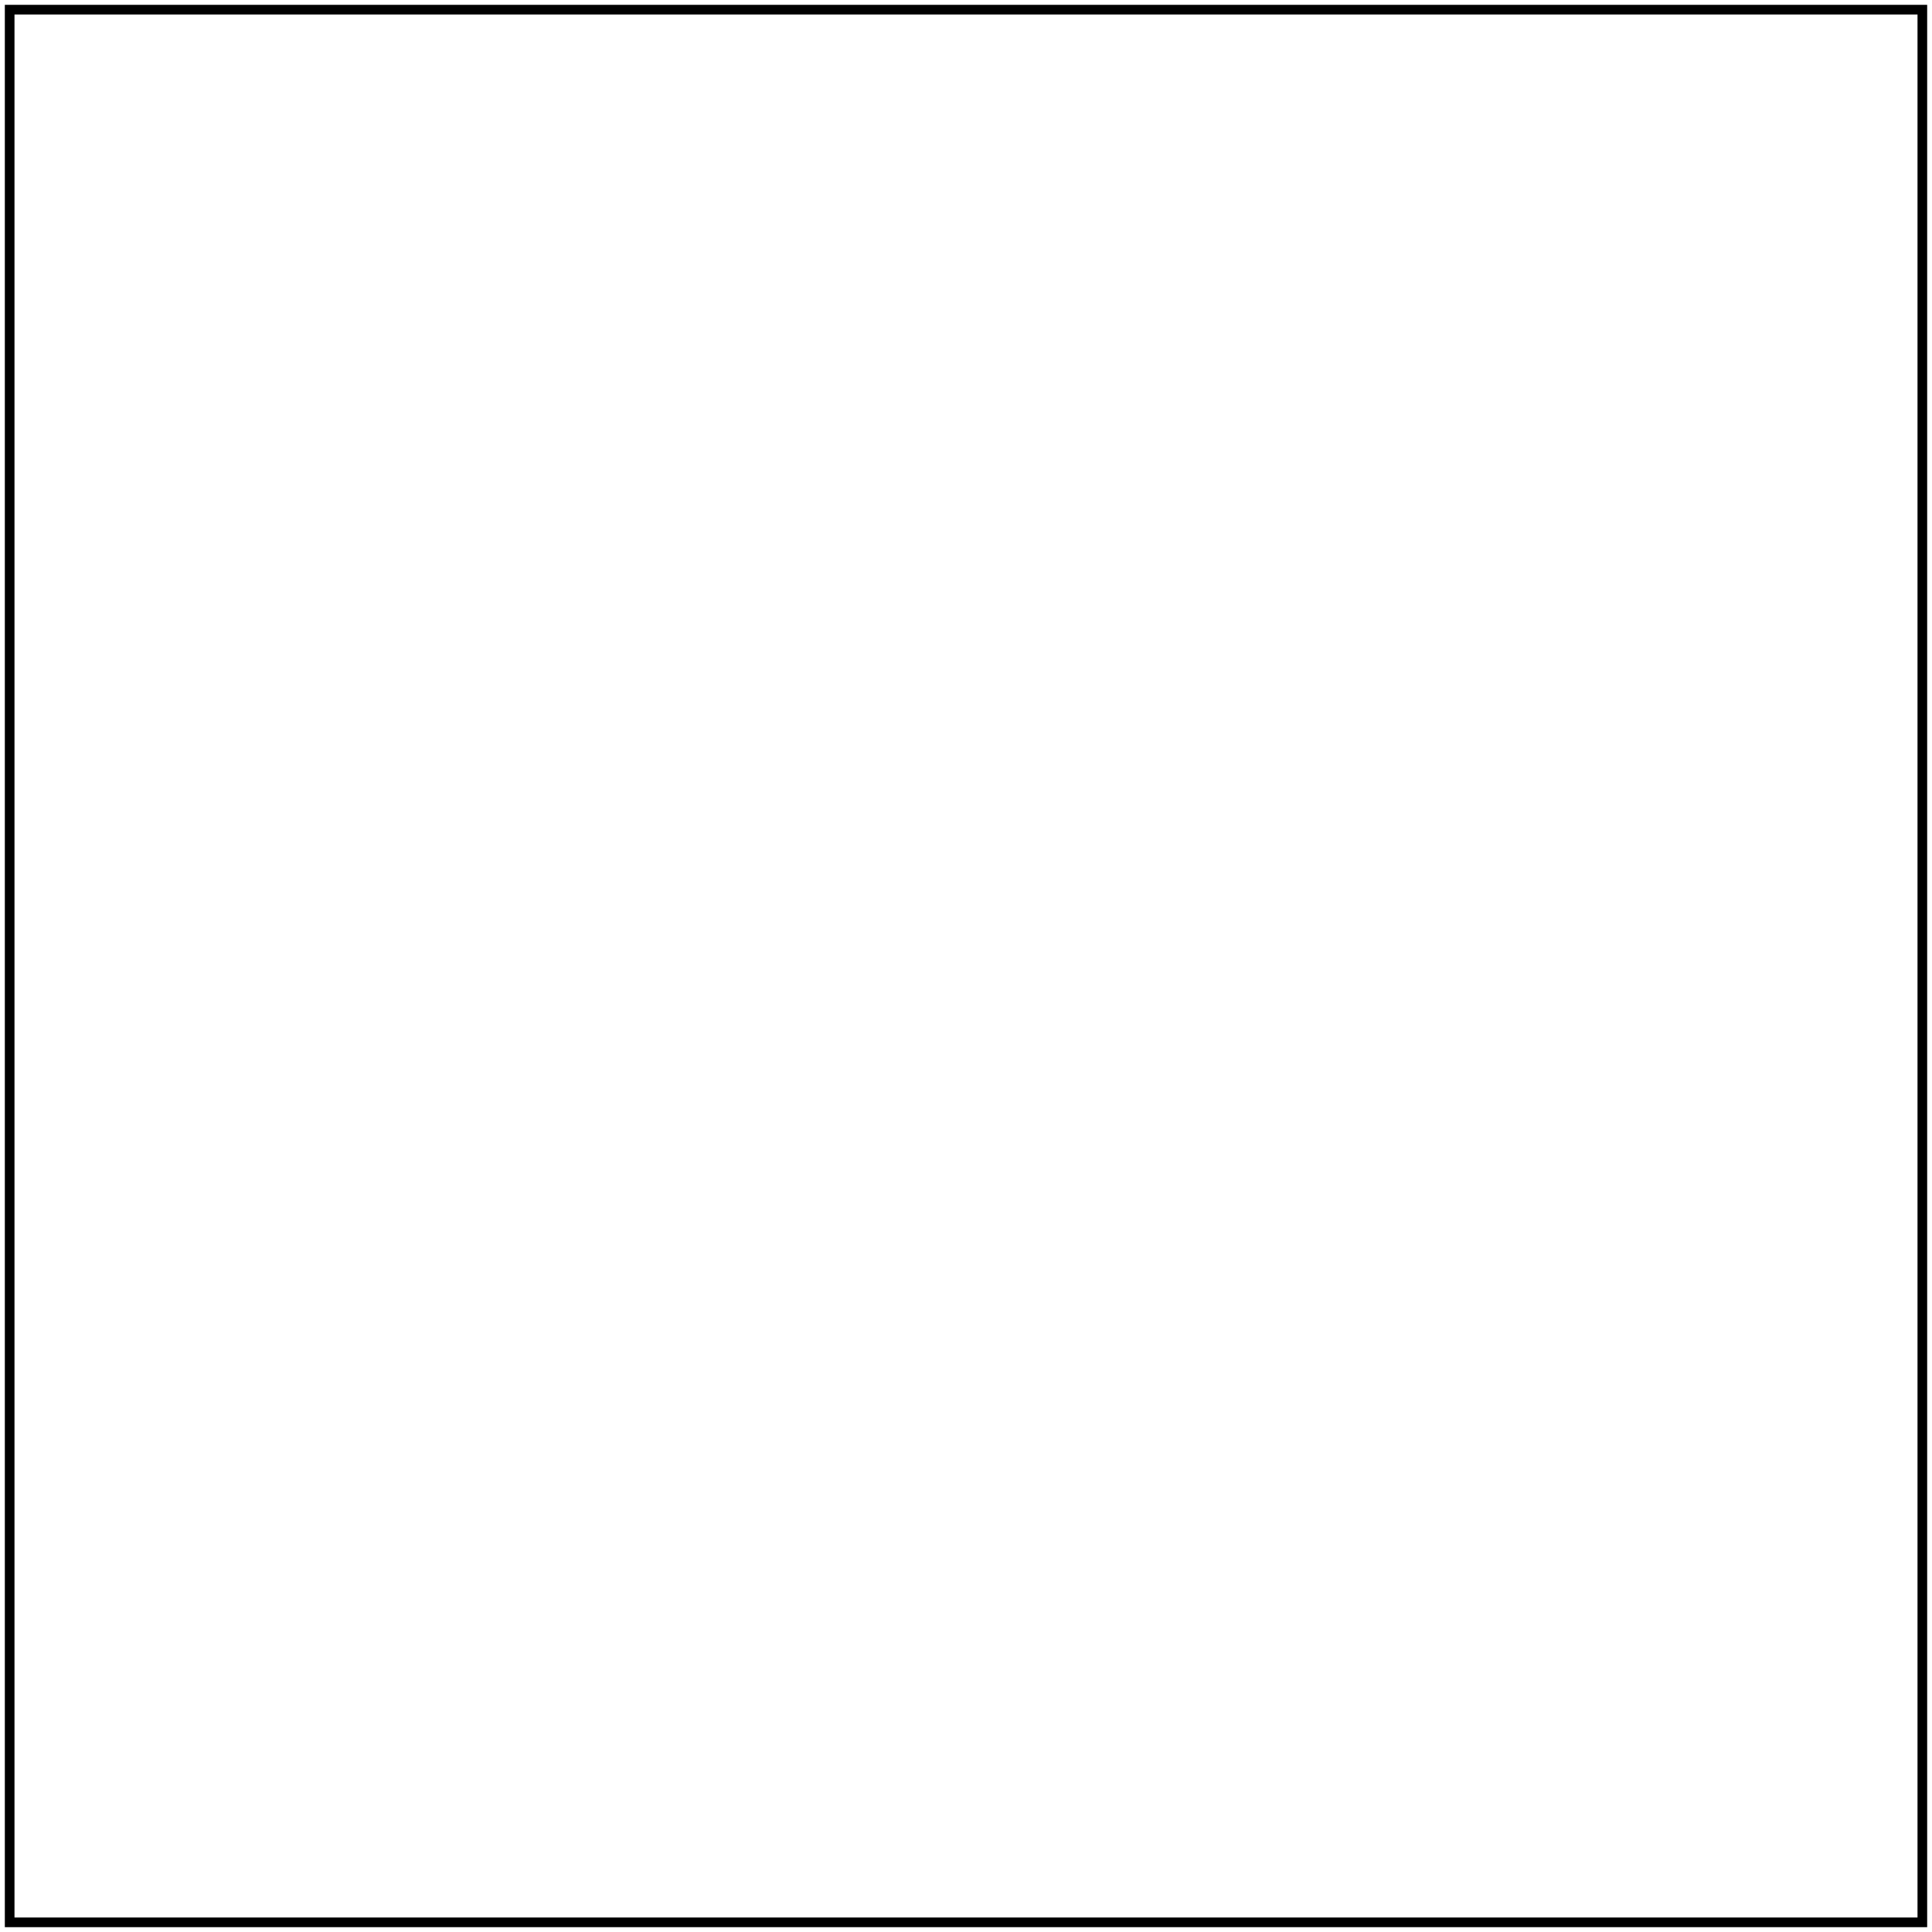
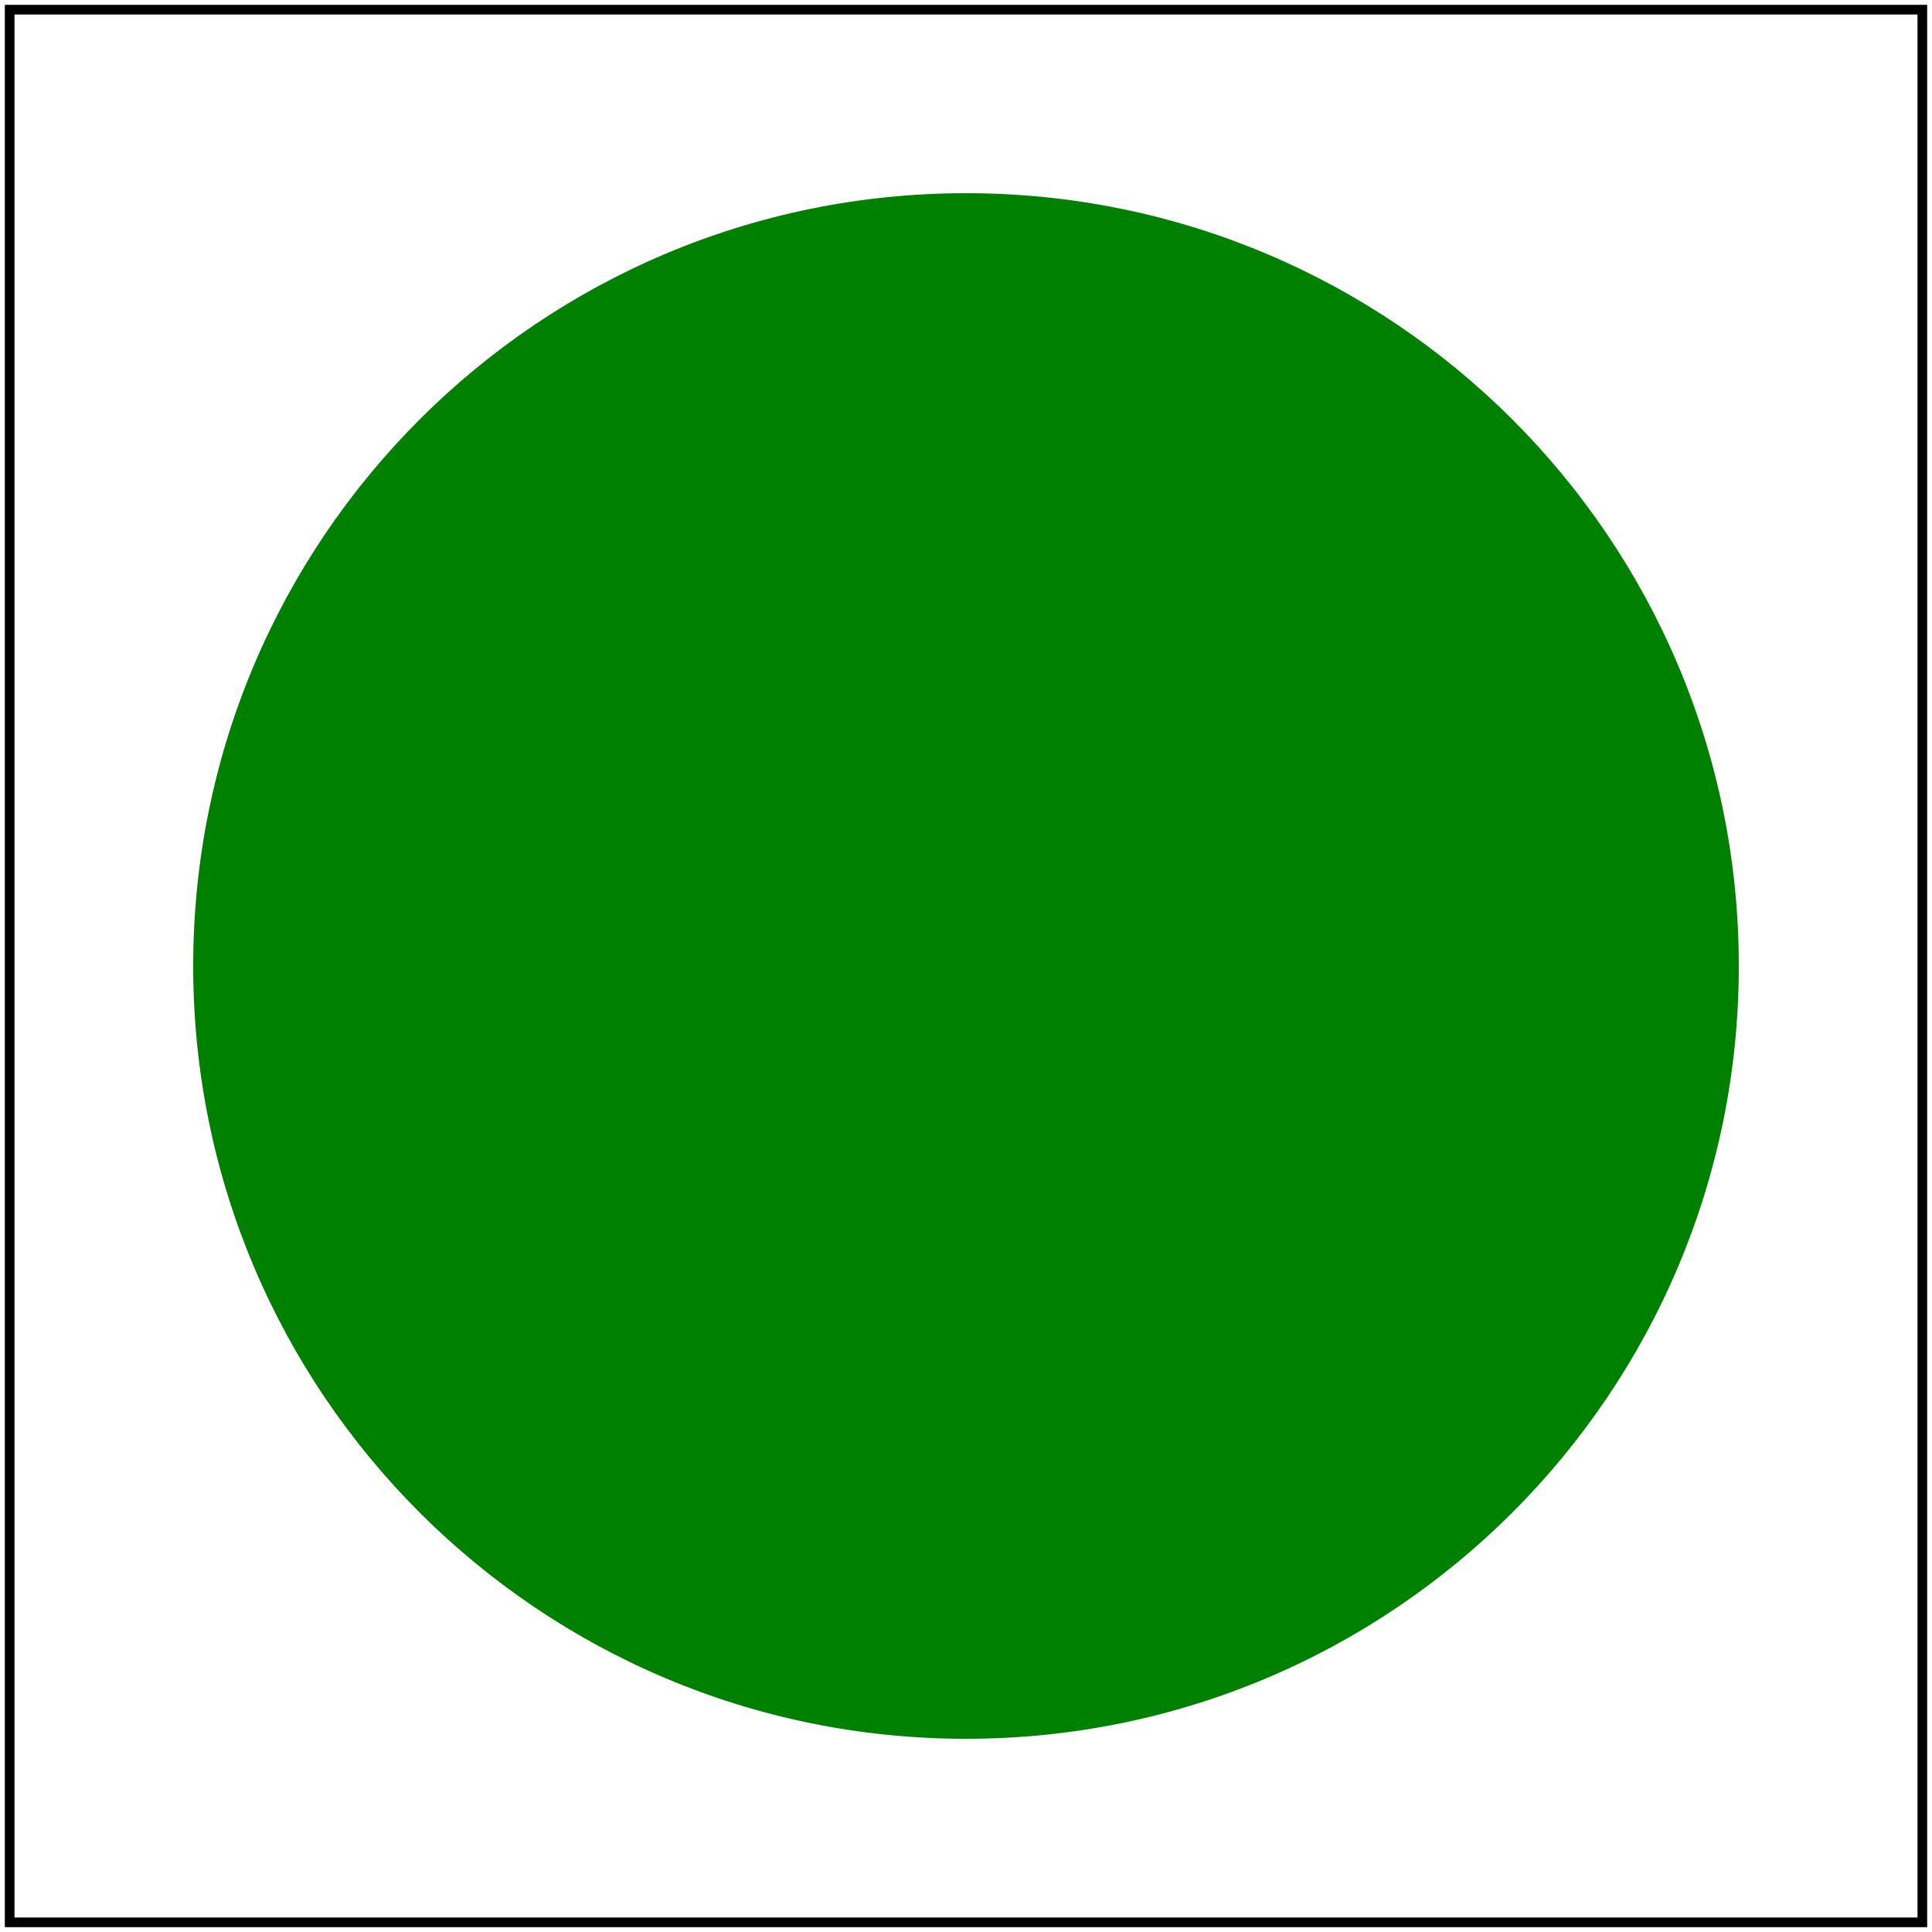
<svg xmlns="http://www.w3.org/2000/svg" id="svg1" viewBox="0 0 200 200">
-   <circle id="circle1" cx="100" cy="100" fill="red" />
+   <circle id="circle1" cx="100" cy="100" r="80" fill="green" />
+   <circle id="circle2" cx="100" cy="100" fill="red" />
  <rect id="frame" x="1" y="1" width="198" height="198" fill="none" stroke="black" />
</svg>
